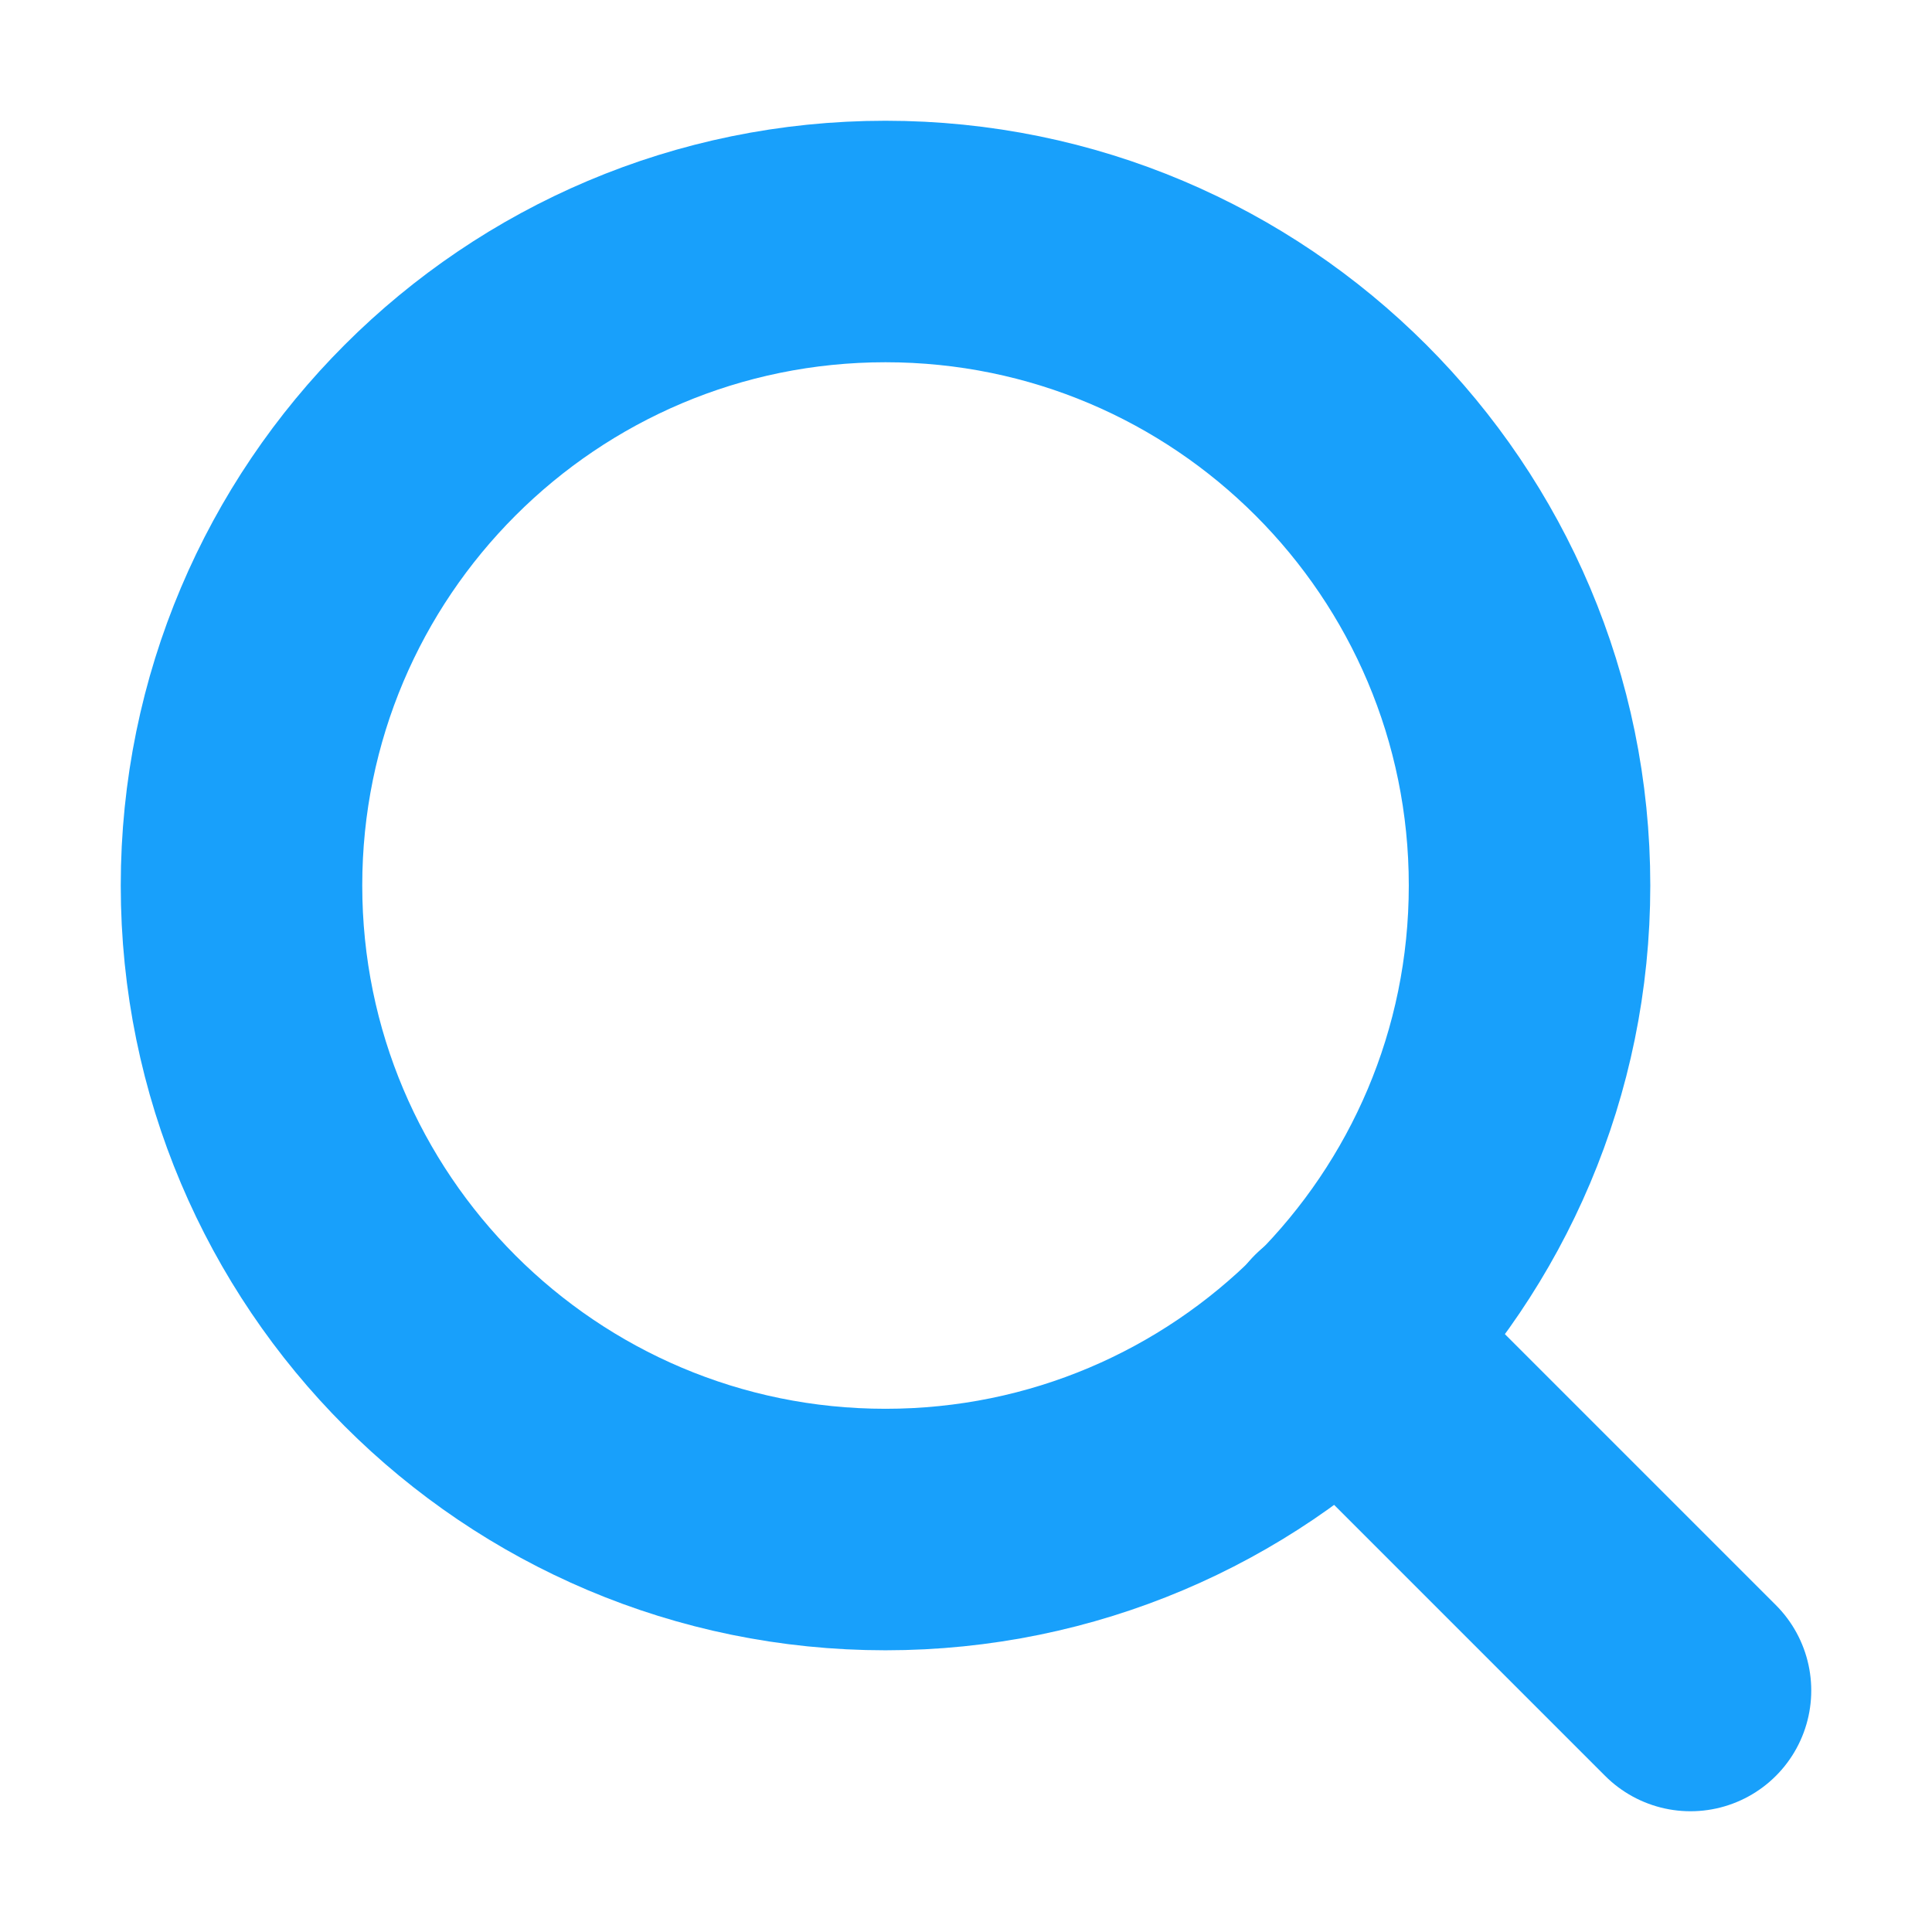
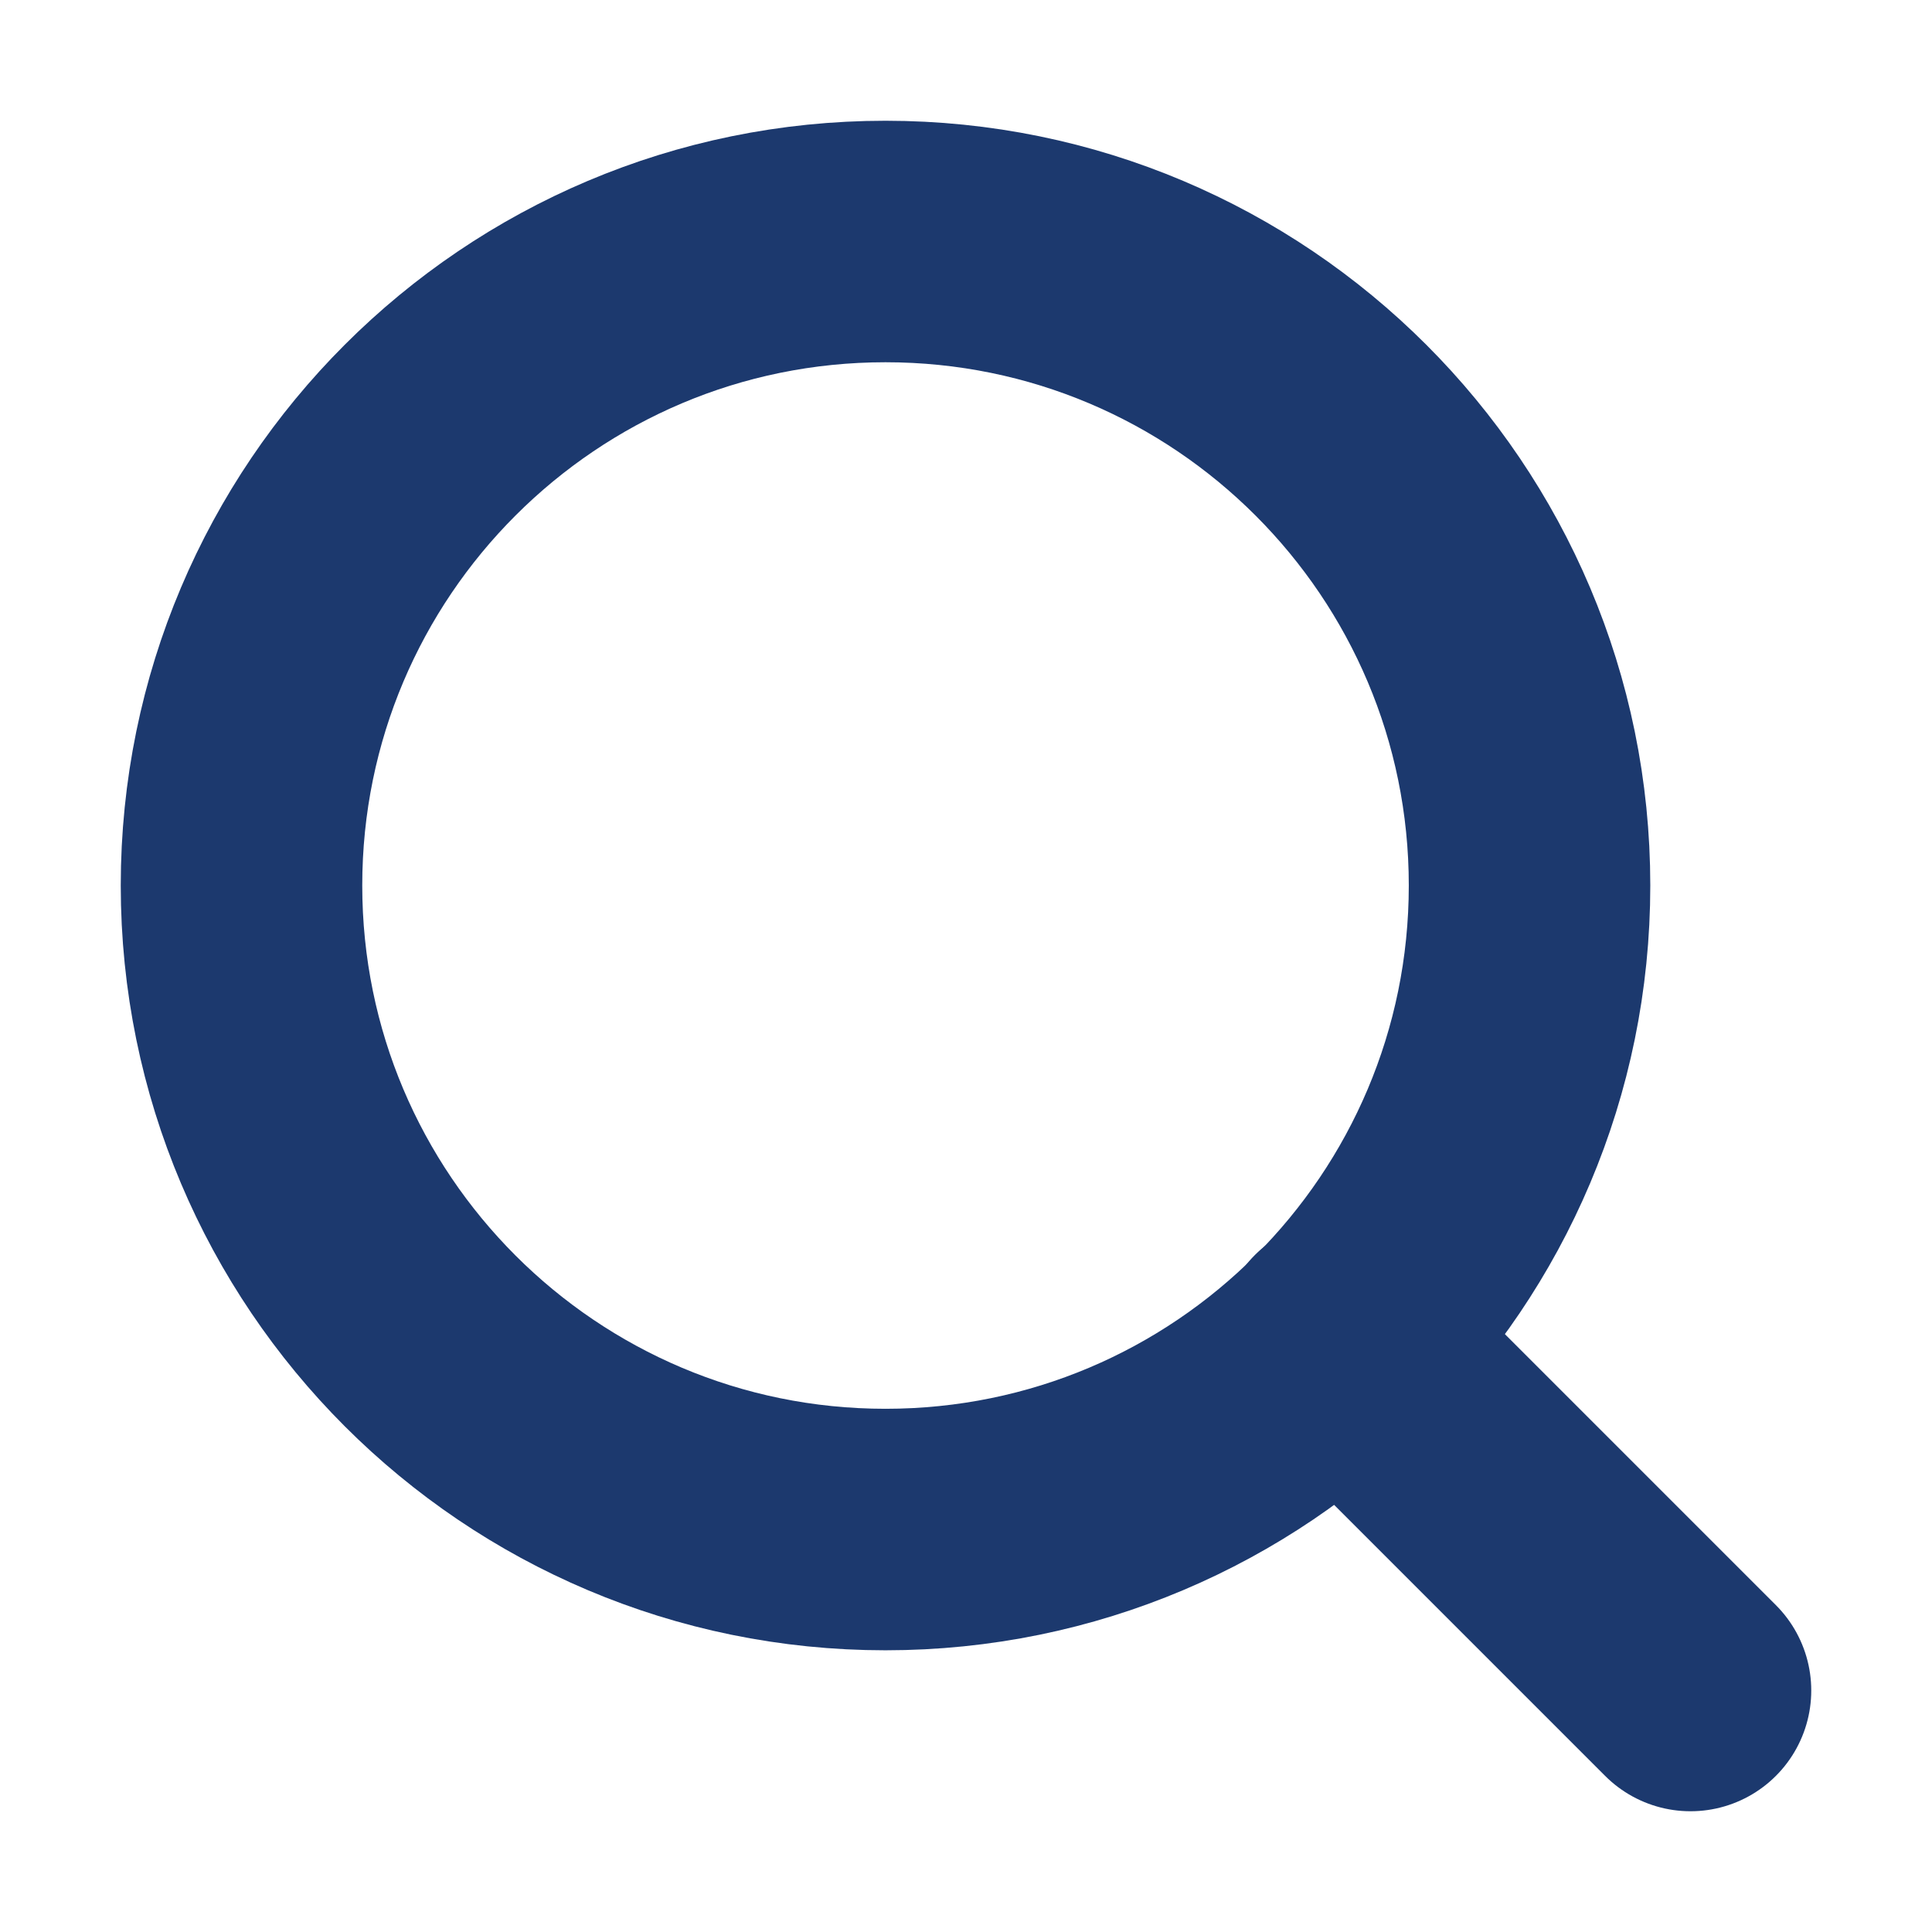
<svg xmlns="http://www.w3.org/2000/svg" width="16" height="16" viewBox="0 0 16 16" fill="none">
-   <path d="M7.333 12.667C10.279 12.667 12.667 10.279 12.667 7.333C12.667 4.388 10.279 2 7.333 2C4.388 2 2 4.388 2 7.333C2 10.279 4.388 12.667 7.333 12.667Z" stroke="#18A0FB" stroke-width="2" stroke-linecap="round" stroke-linejoin="round" />
-   <path d="M14 14L11.1 11.1" stroke="#18A0FB" stroke-width="2" stroke-linecap="round" stroke-linejoin="round" />
+   <path d="M7.333 12.667C10.279 12.667 12.667 10.279 12.667 7.333C12.667 4.388 10.279 2 7.333 2C4.388 2 2 4.388 2 7.333C2 10.279 4.388 12.667 7.333 12.667Z" stroke="#1C396E" stroke-width="2" stroke-linecap="round" stroke-linejoin="round" />
+   <path d="M14 14L11.1 11.1" stroke="#1C396E" stroke-width="2" stroke-linecap="round" stroke-linejoin="round" />
</svg>
